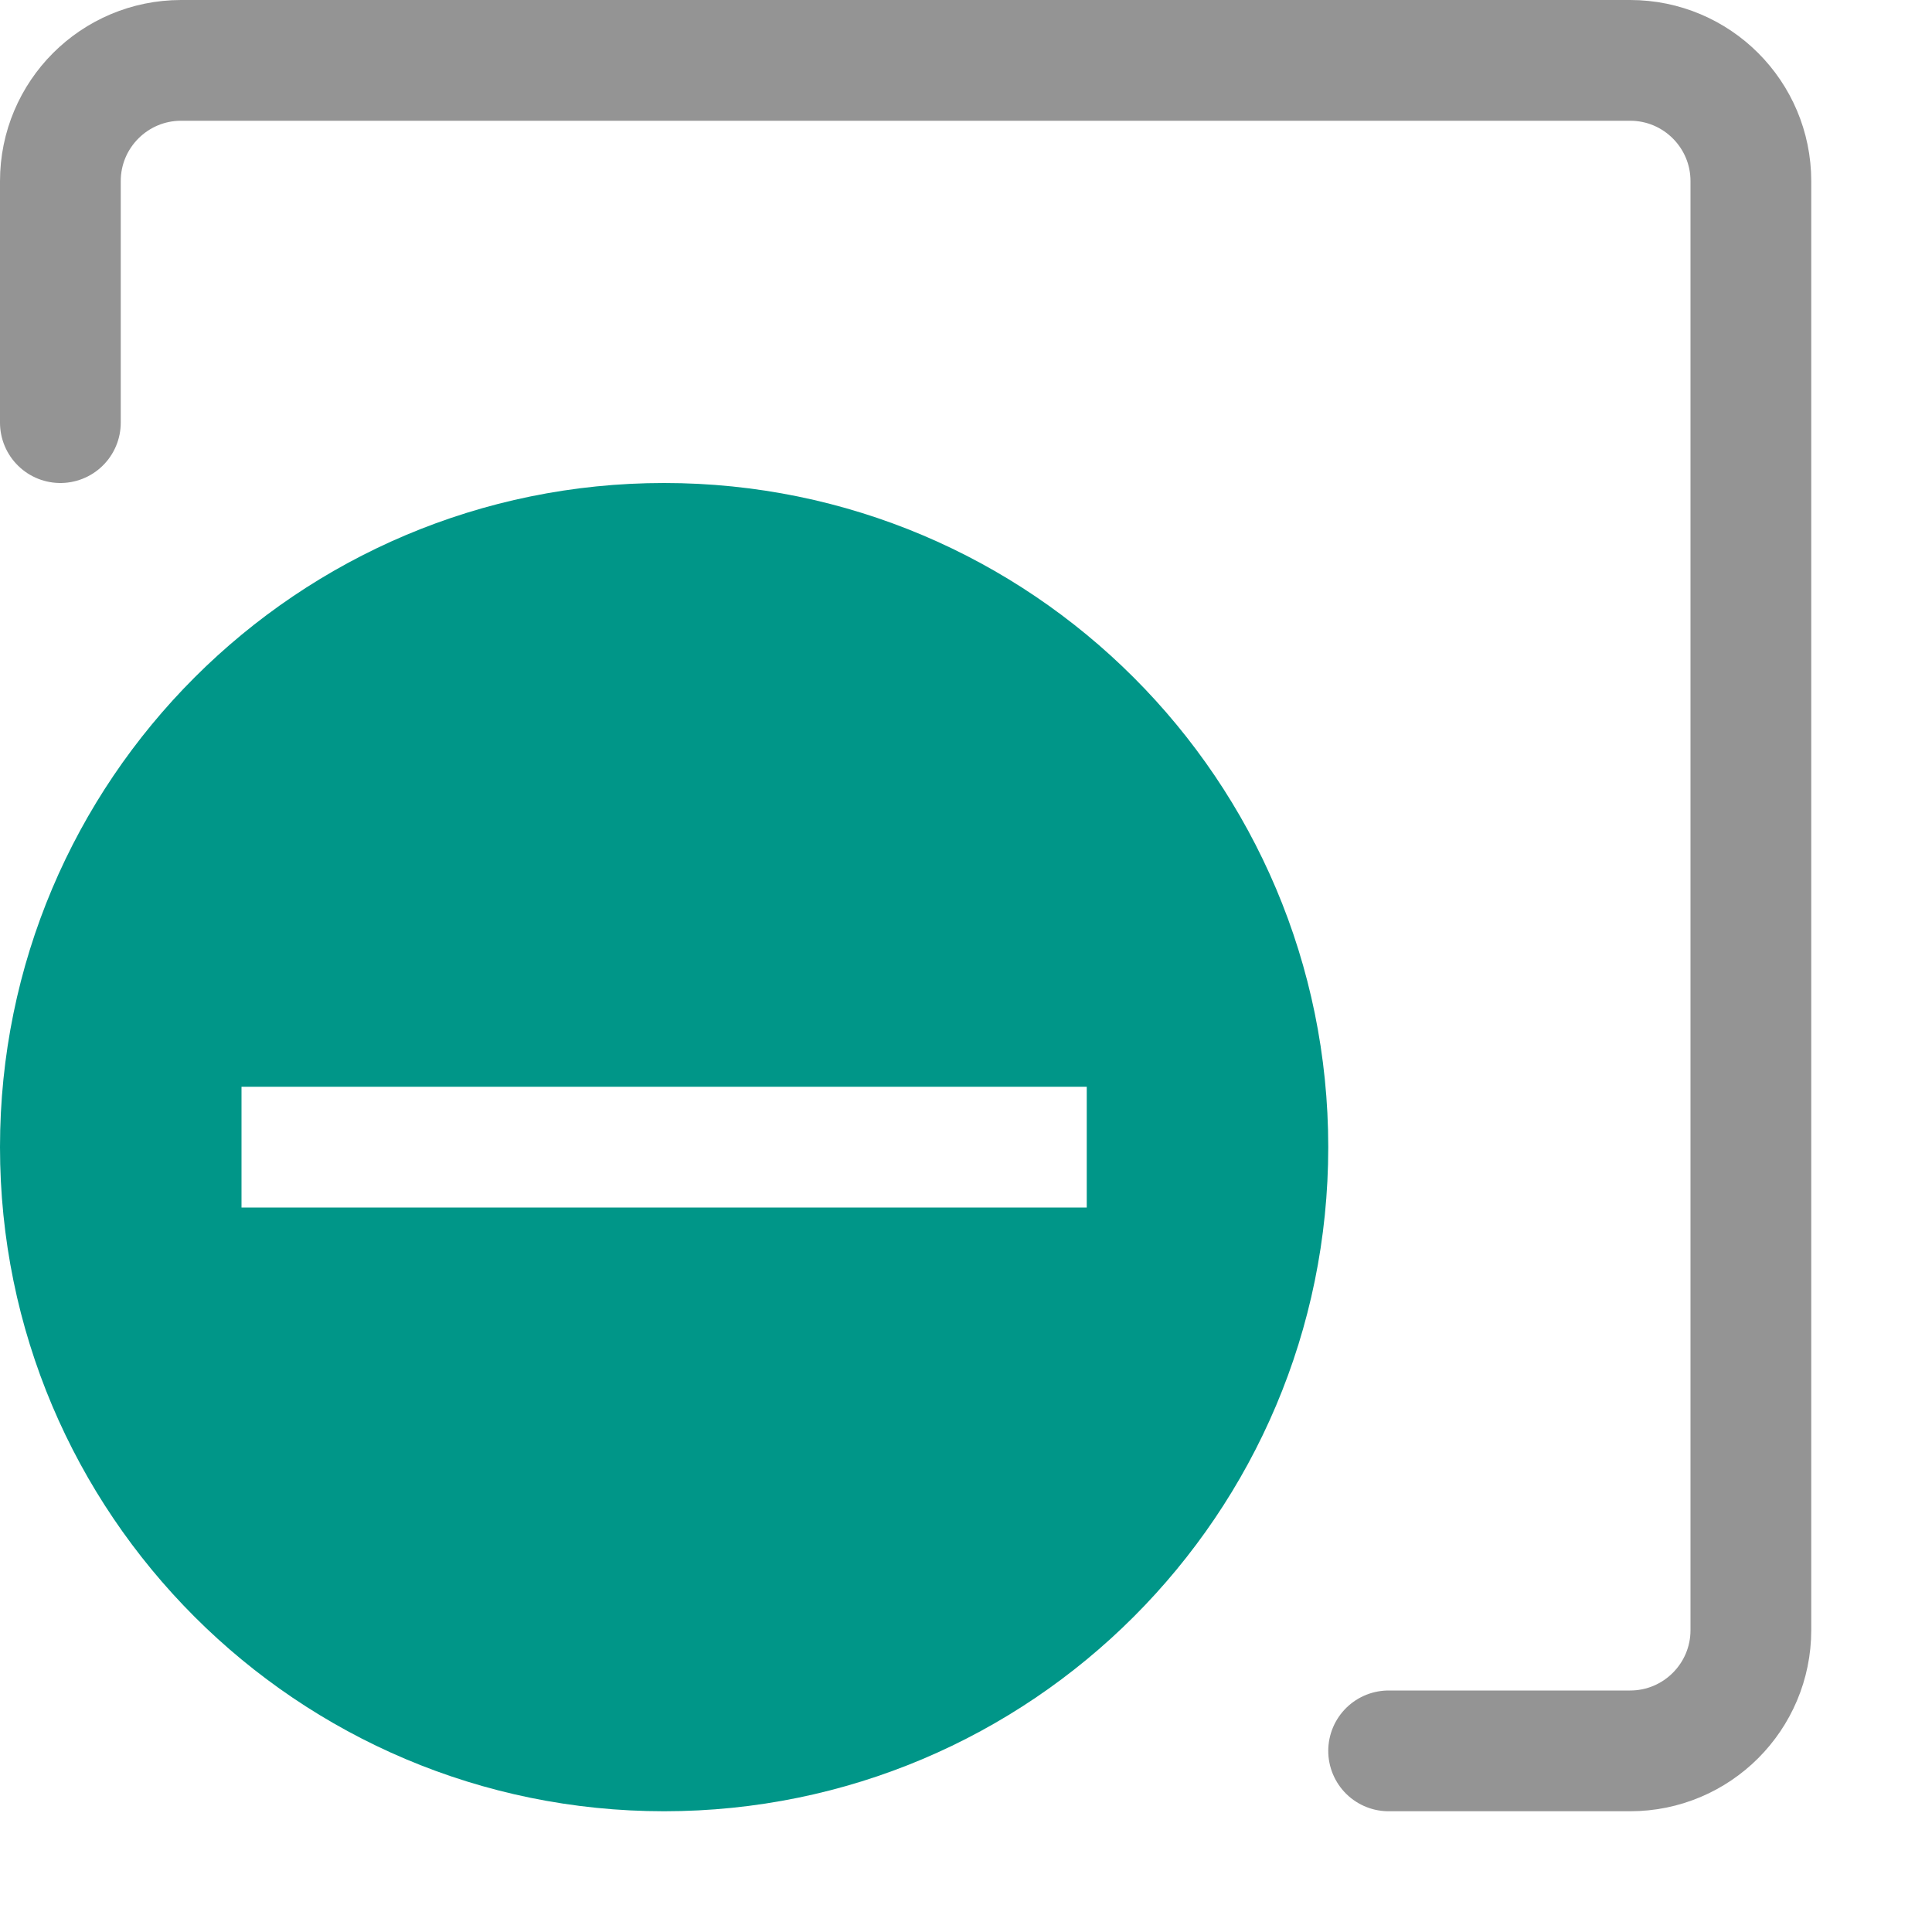
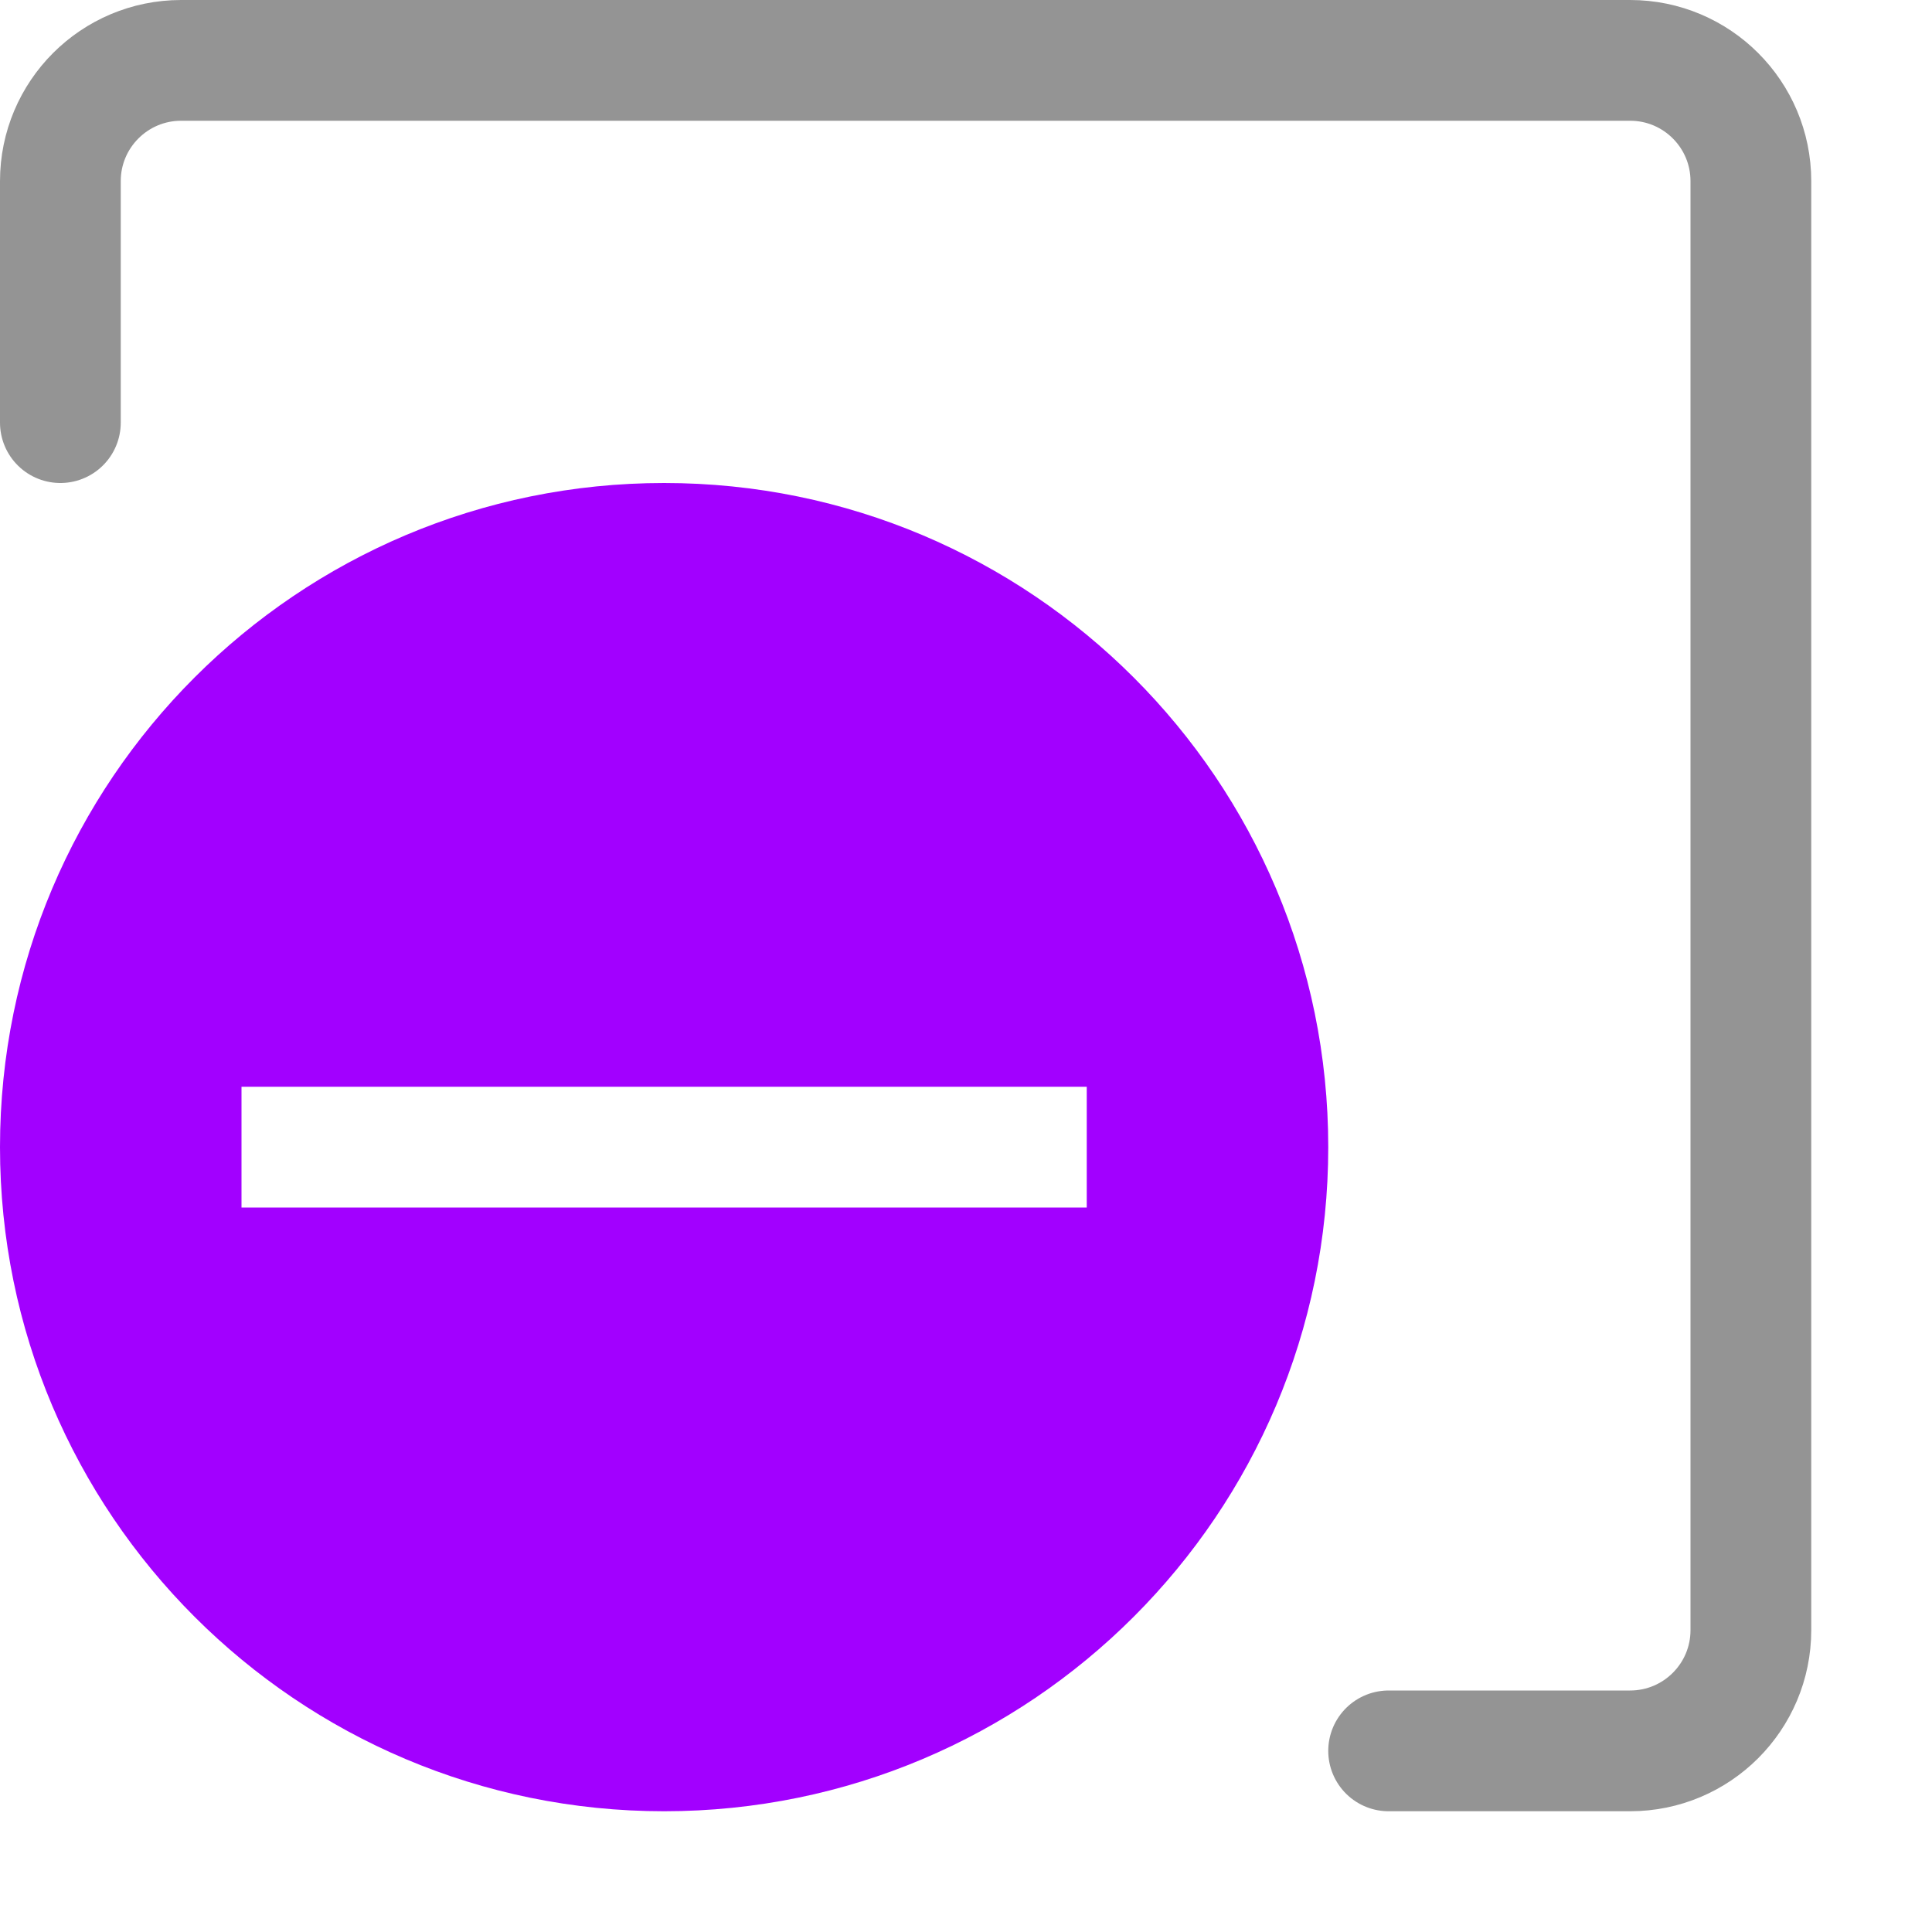
<svg xmlns="http://www.w3.org/2000/svg" width="16" height="16" viewBox="0 0 16 16">
  <path d="M.5,3.5v-2a1,1,0,0,1,1-1h12a1,1,0,0,1,1,1v12a1,1,0,0,1-1,1h-2" style="fill:none;stroke:#949494;stroke-linecap:round;stroke-linejoin:round" />
-   <path d="M5.5,4h0A5.5,5.5,0,0,0,0,9.5H0A5.5,5.5,0,0,0,5.5,15h0A5.5,5.5,0,0,0,11,9.5h0A5.5,5.5,0,0,0,5.5,4ZM9,10H2V9H9Z" style="fill:#009688" />
+   <path d="M5.5,4h0A5.5,5.5,0,0,0,0,9.5H0A5.5,5.5,0,0,0,5.5,15h0A5.5,5.5,0,0,0,11,9.5h0A5.5,5.5,0,0,0,5.5,4ZM9,10H2V9H9Z" style="fill:#A200FF" />
</svg>
